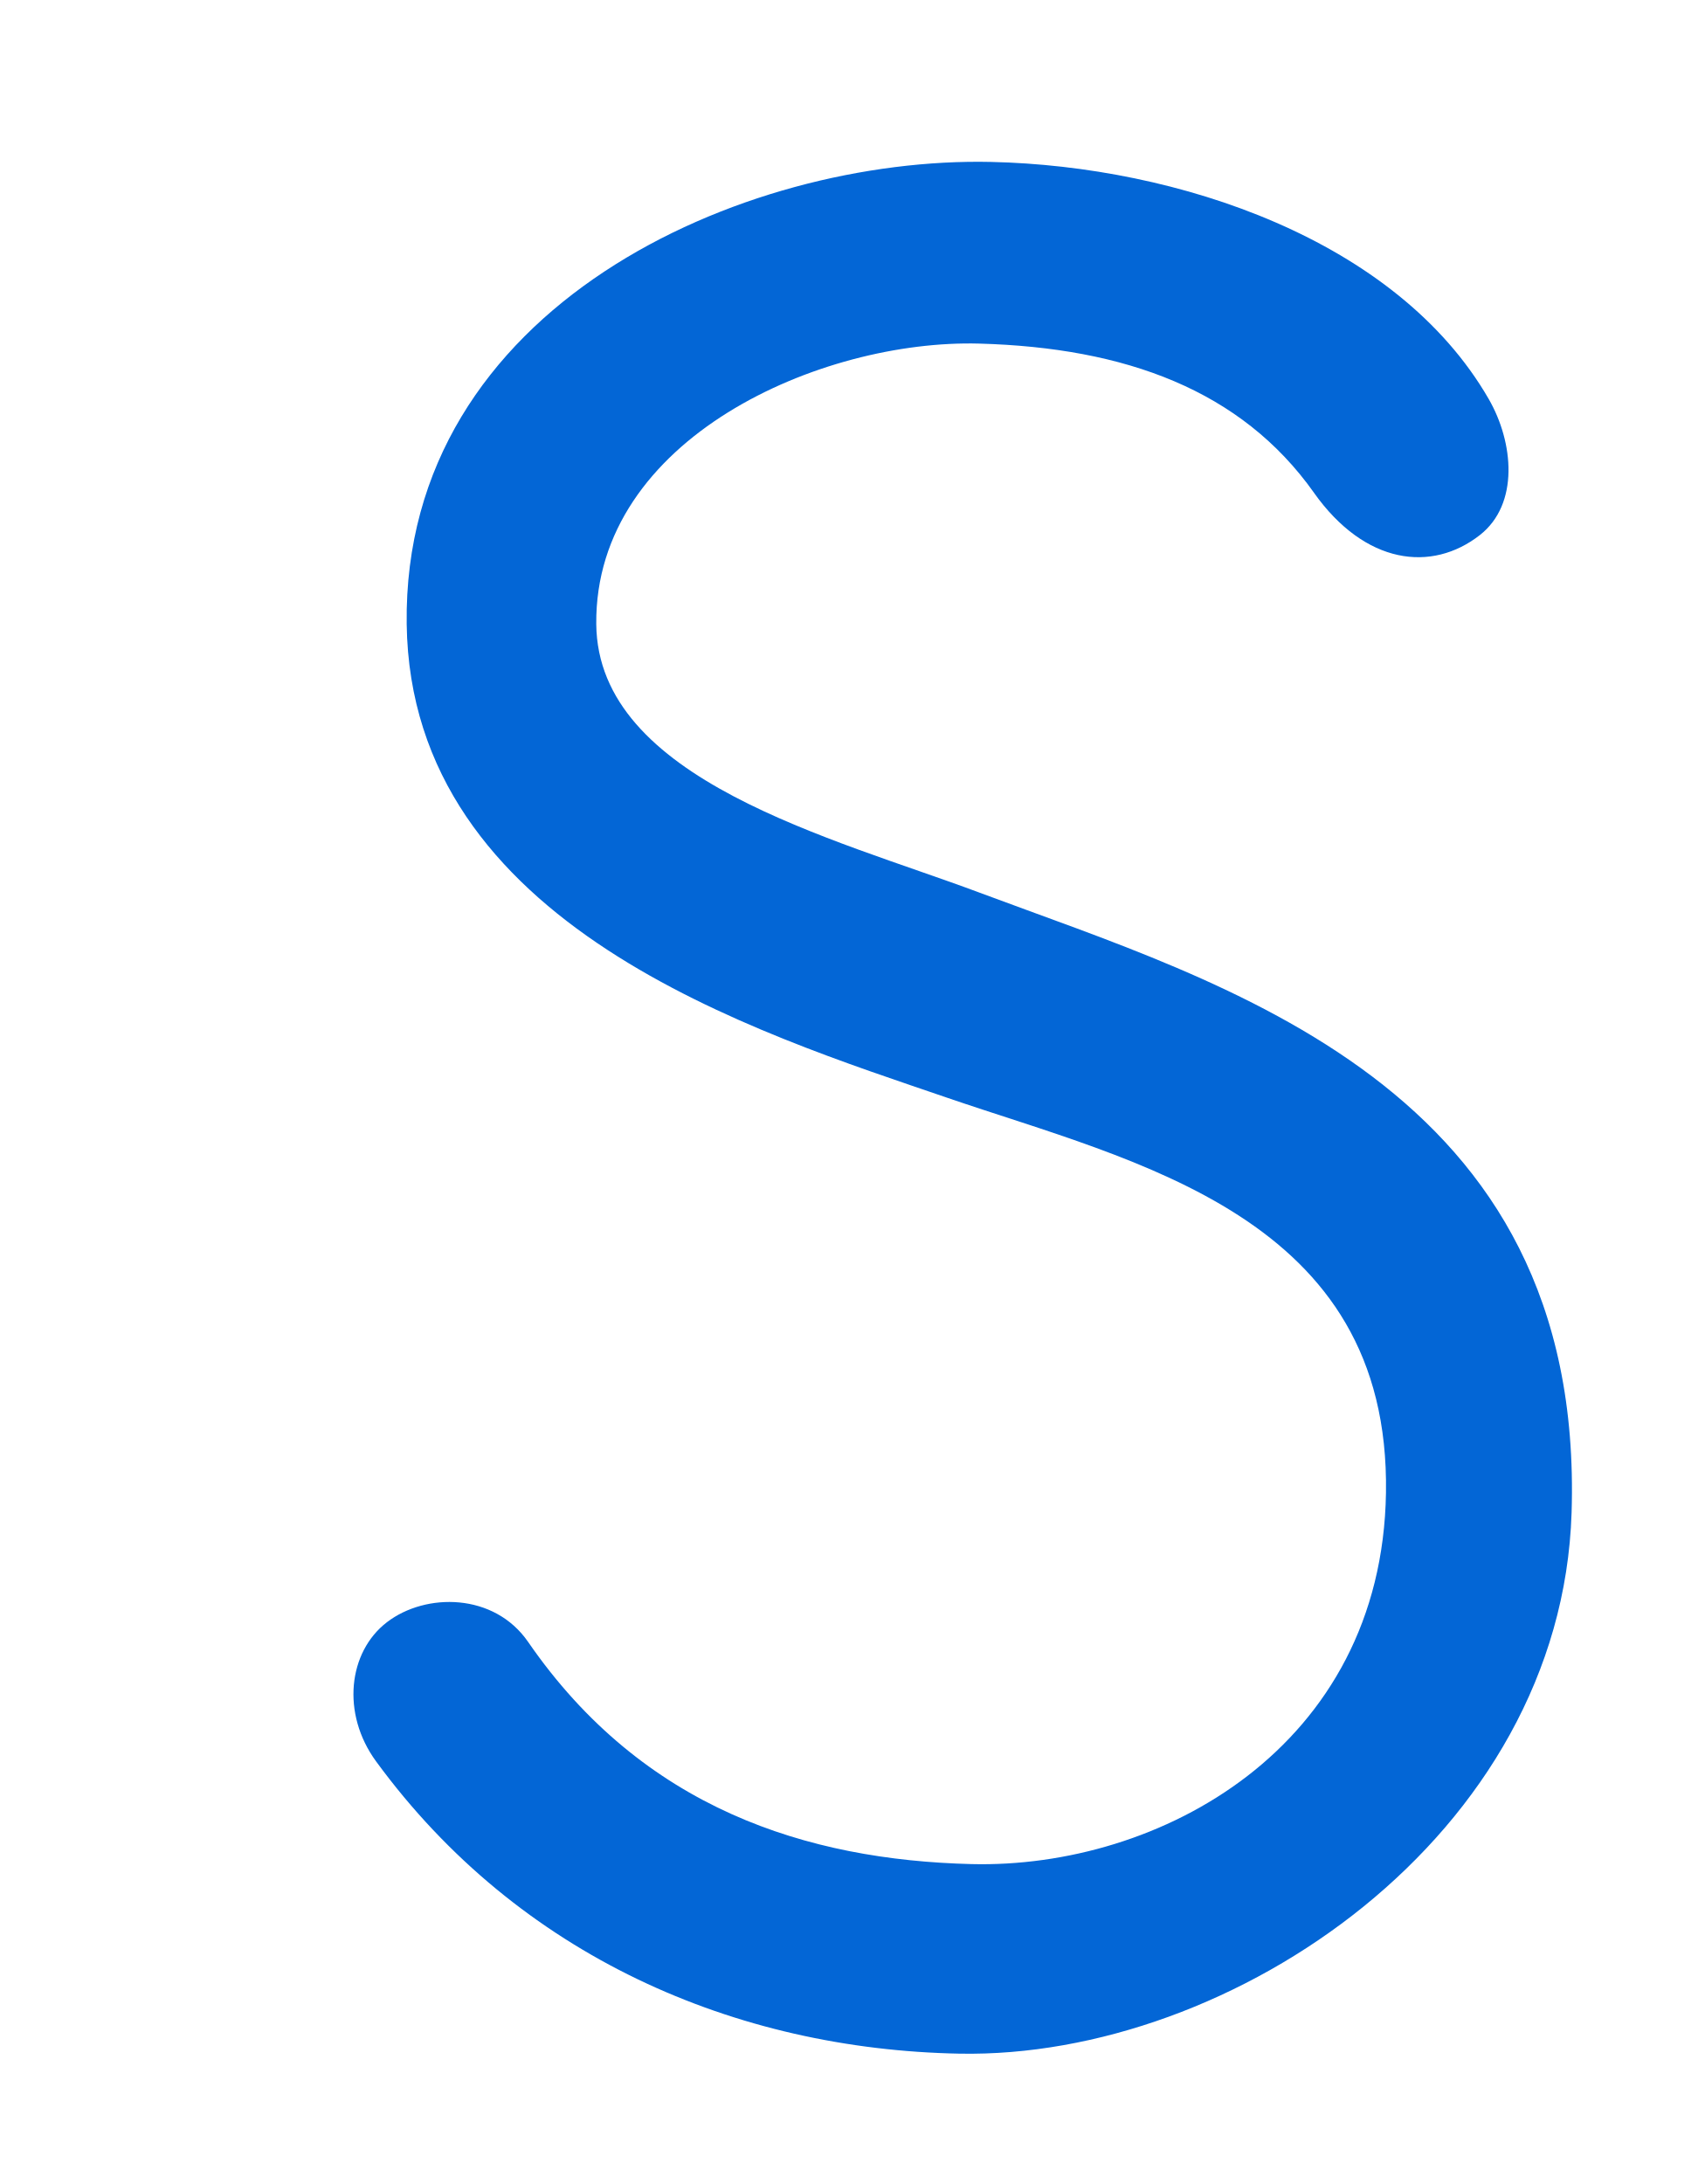
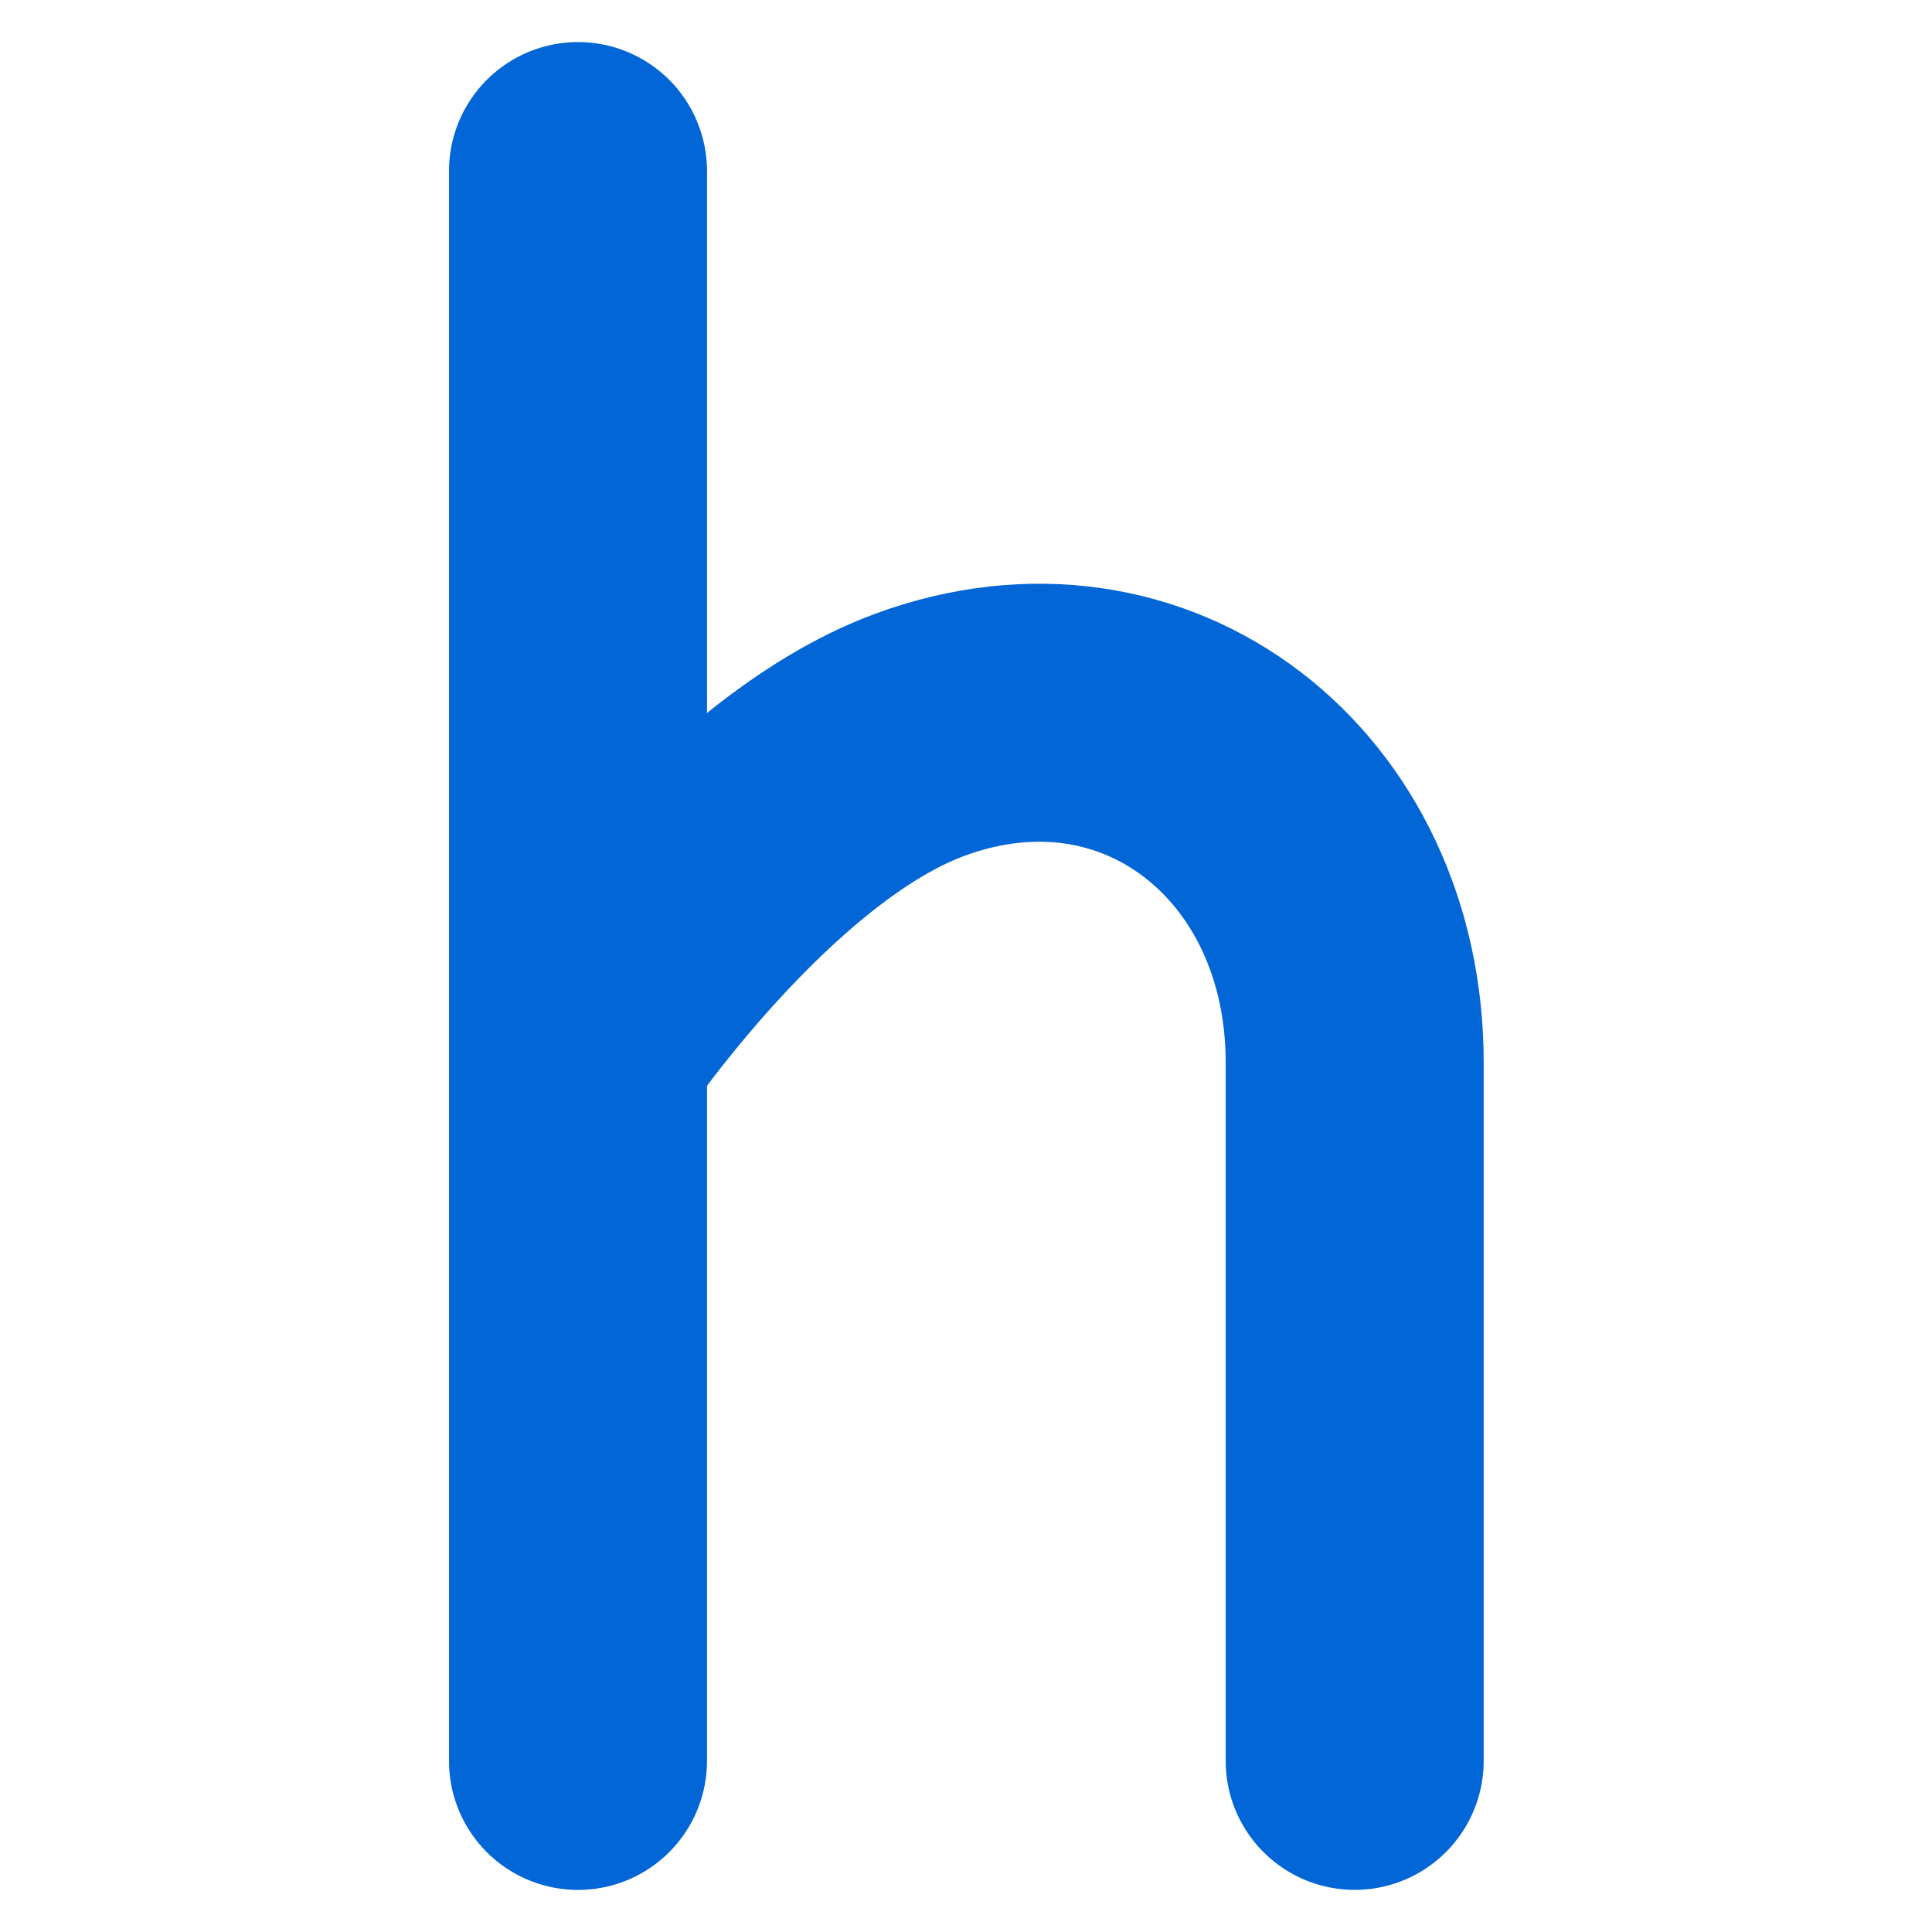
- <svg xmlns="http://www.w3.org/2000/svg" version="1.1" viewBox="0 0 422.5 541.25">
-   <path d="m325.68 122.1c-18.028-25.425-46.757-35.946-82.949-36.948-39.203-1.085-95.34 23.424-94.939 69.491 0.336 38.647 58.743 53.007 94.939 66.555 60.584 22.676 150.15 47.629 146.81 153.66-2.523 80.167-84.228 135.36-151.71 134.09-55.383-1.045-109.17-24.002-144.61-72.428-8.69-11.874-6.915-27.139 2.692-34.501 9.606-7.362 26.571-7.315 34.99 4.894 28.506 41.338 69.249 54.037 109.86 55.055 46.472 1.164 101.77-28.742 102.77-92.003 1.08-68.678-62.147-81.934-108.64-97.875-47.195-16.182-133.1-42.558-134.09-117.45-1.04-78.895 83.464-115.89 144.86-114.51 46.251 1.035 100.55 19.299 123.32 58.725 6.22 10.769 7.628 26.093-2.202 33.767-11.875 9.269-28.412 7.383-41.108-10.522z" fill="#0366d6" fill-rule="evenodd" />
+ <svg xmlns="http://www.w3.org/2000/svg" width="105.65mm" height="105.67mm" version="1.1" viewBox="0 0 374.337 374.414">
+   <g transform="translate(-170.83 -152.5)" fill="none" stroke="#0366d6" stroke-linecap="round" stroke-width="50">
+     <path d="m282.84 185.65v308.11" />
+     <path d="m433.36 493.75v-135.36c0-47.901-40.302-79.752-84.348-63.462-34.534 12.772-66.165 59.912-66.165 59.912" />
+   </g>
</svg>
